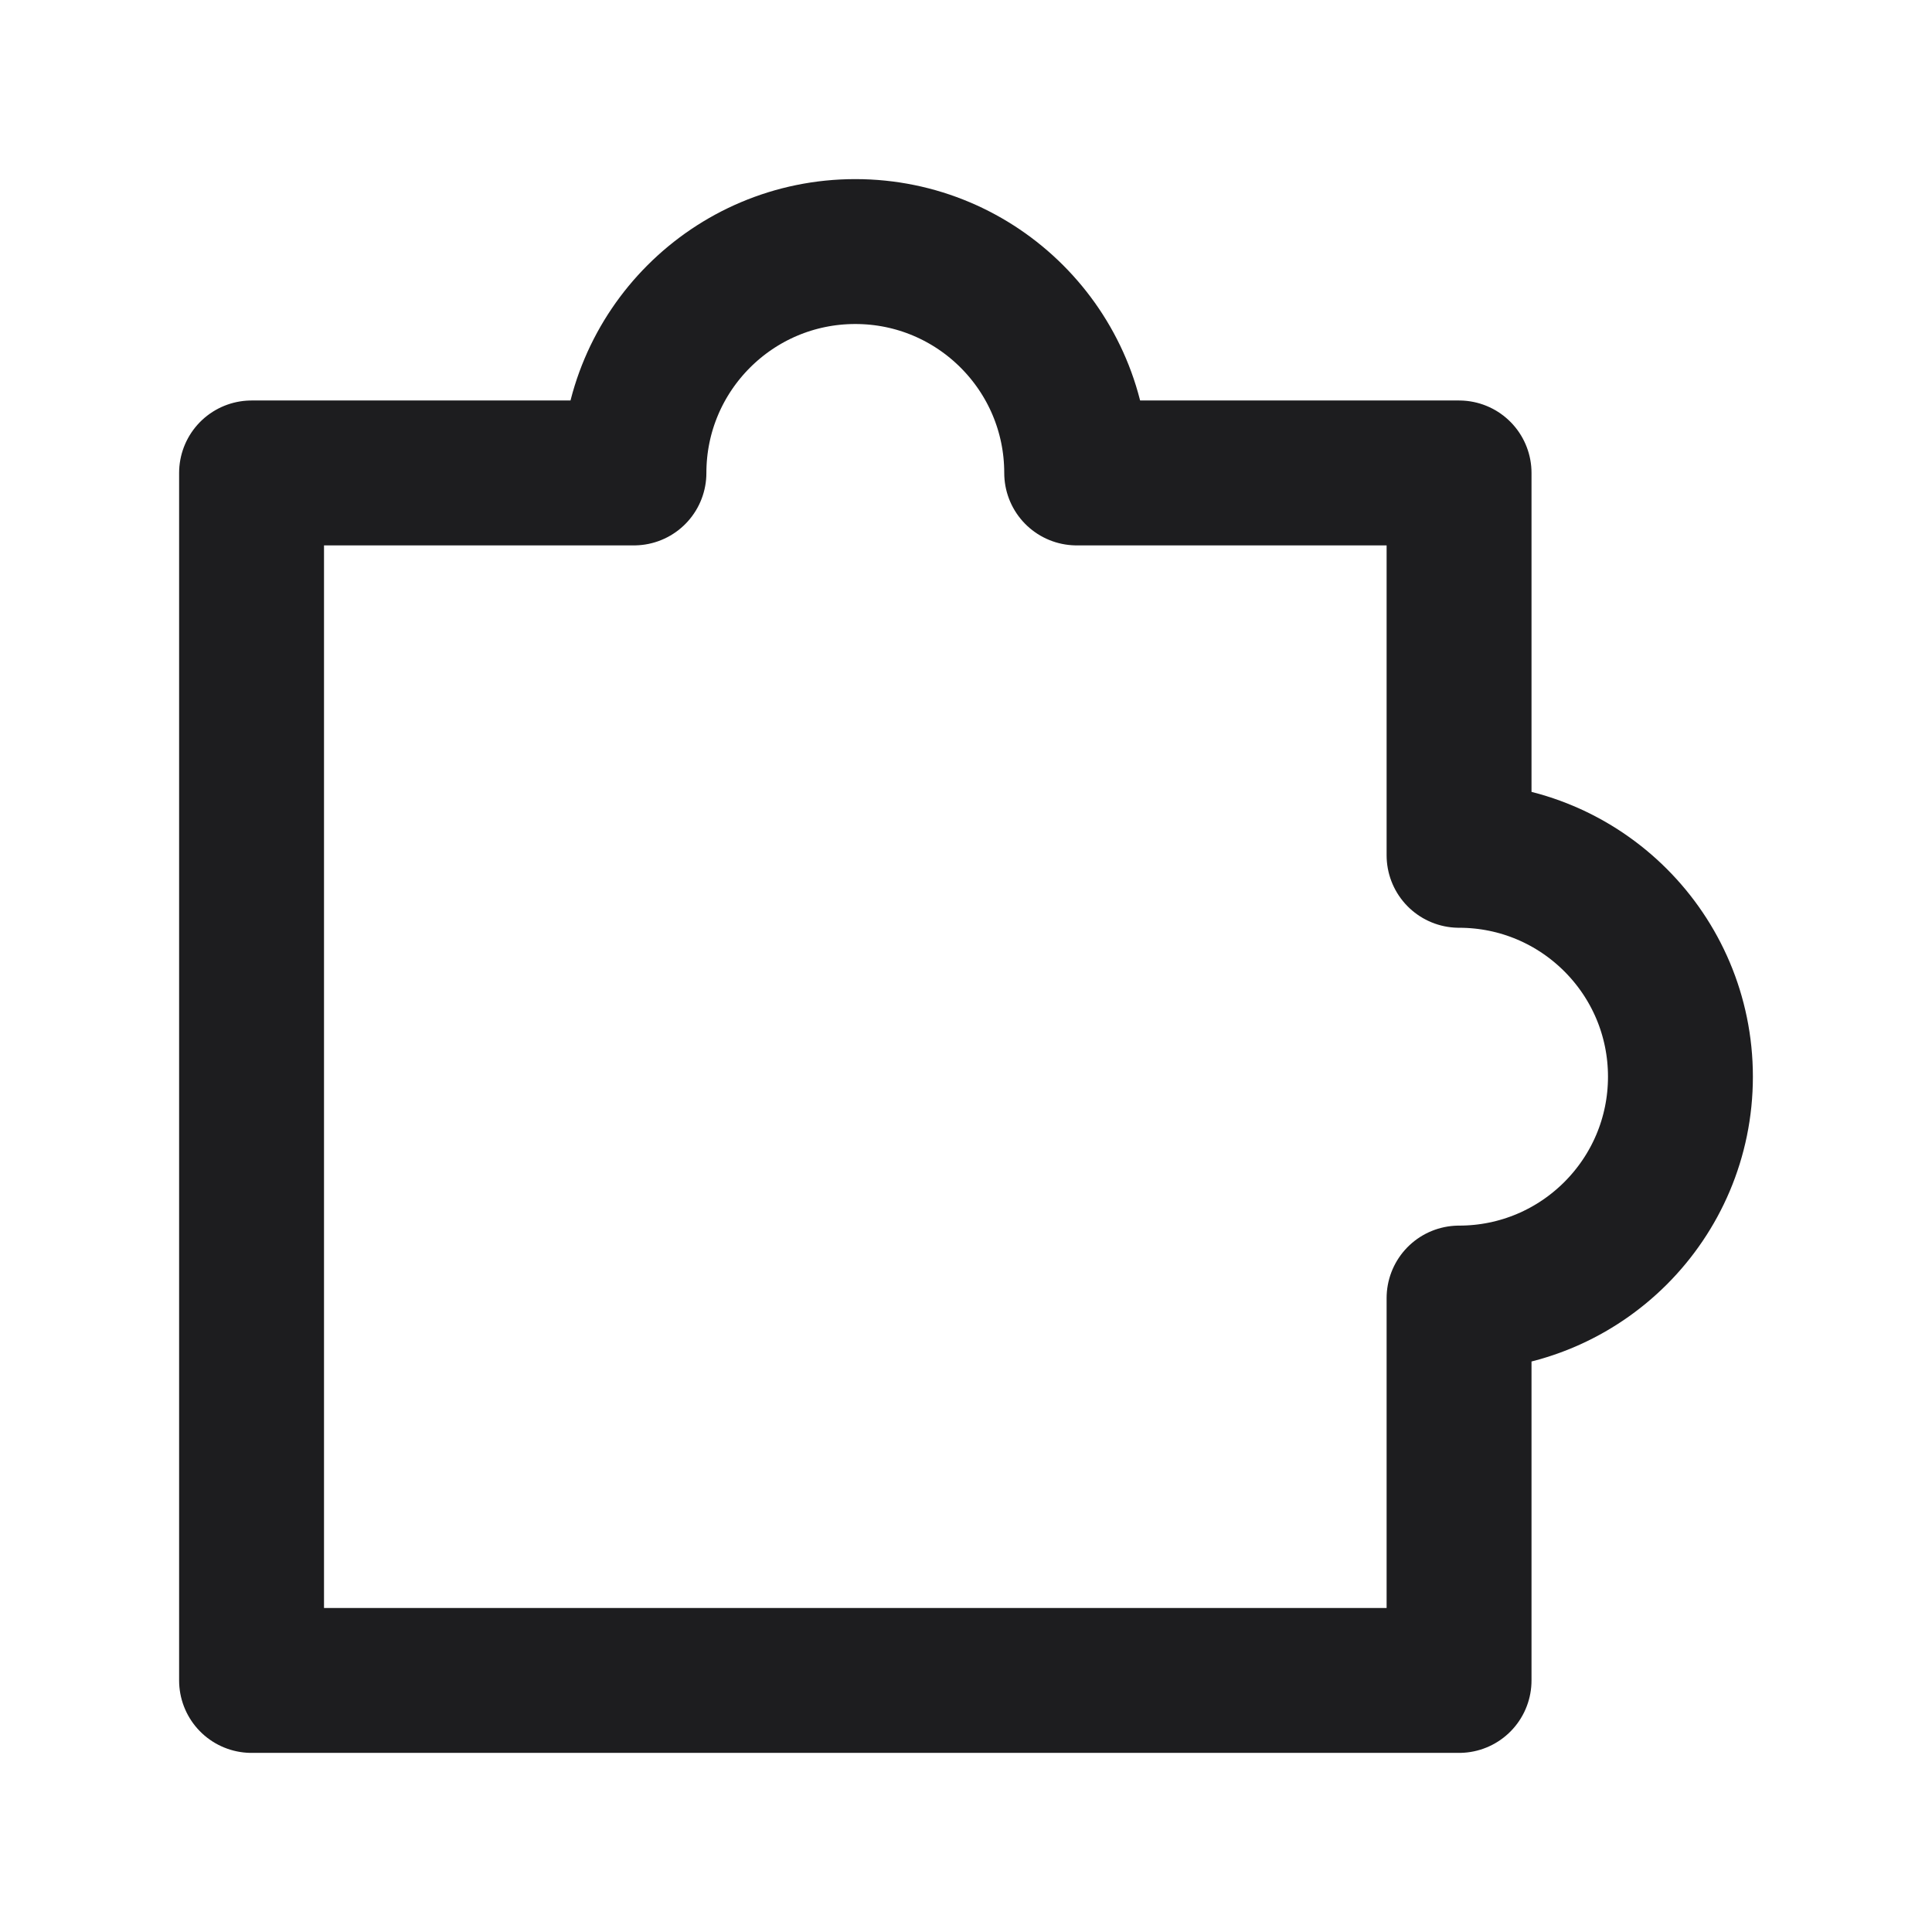
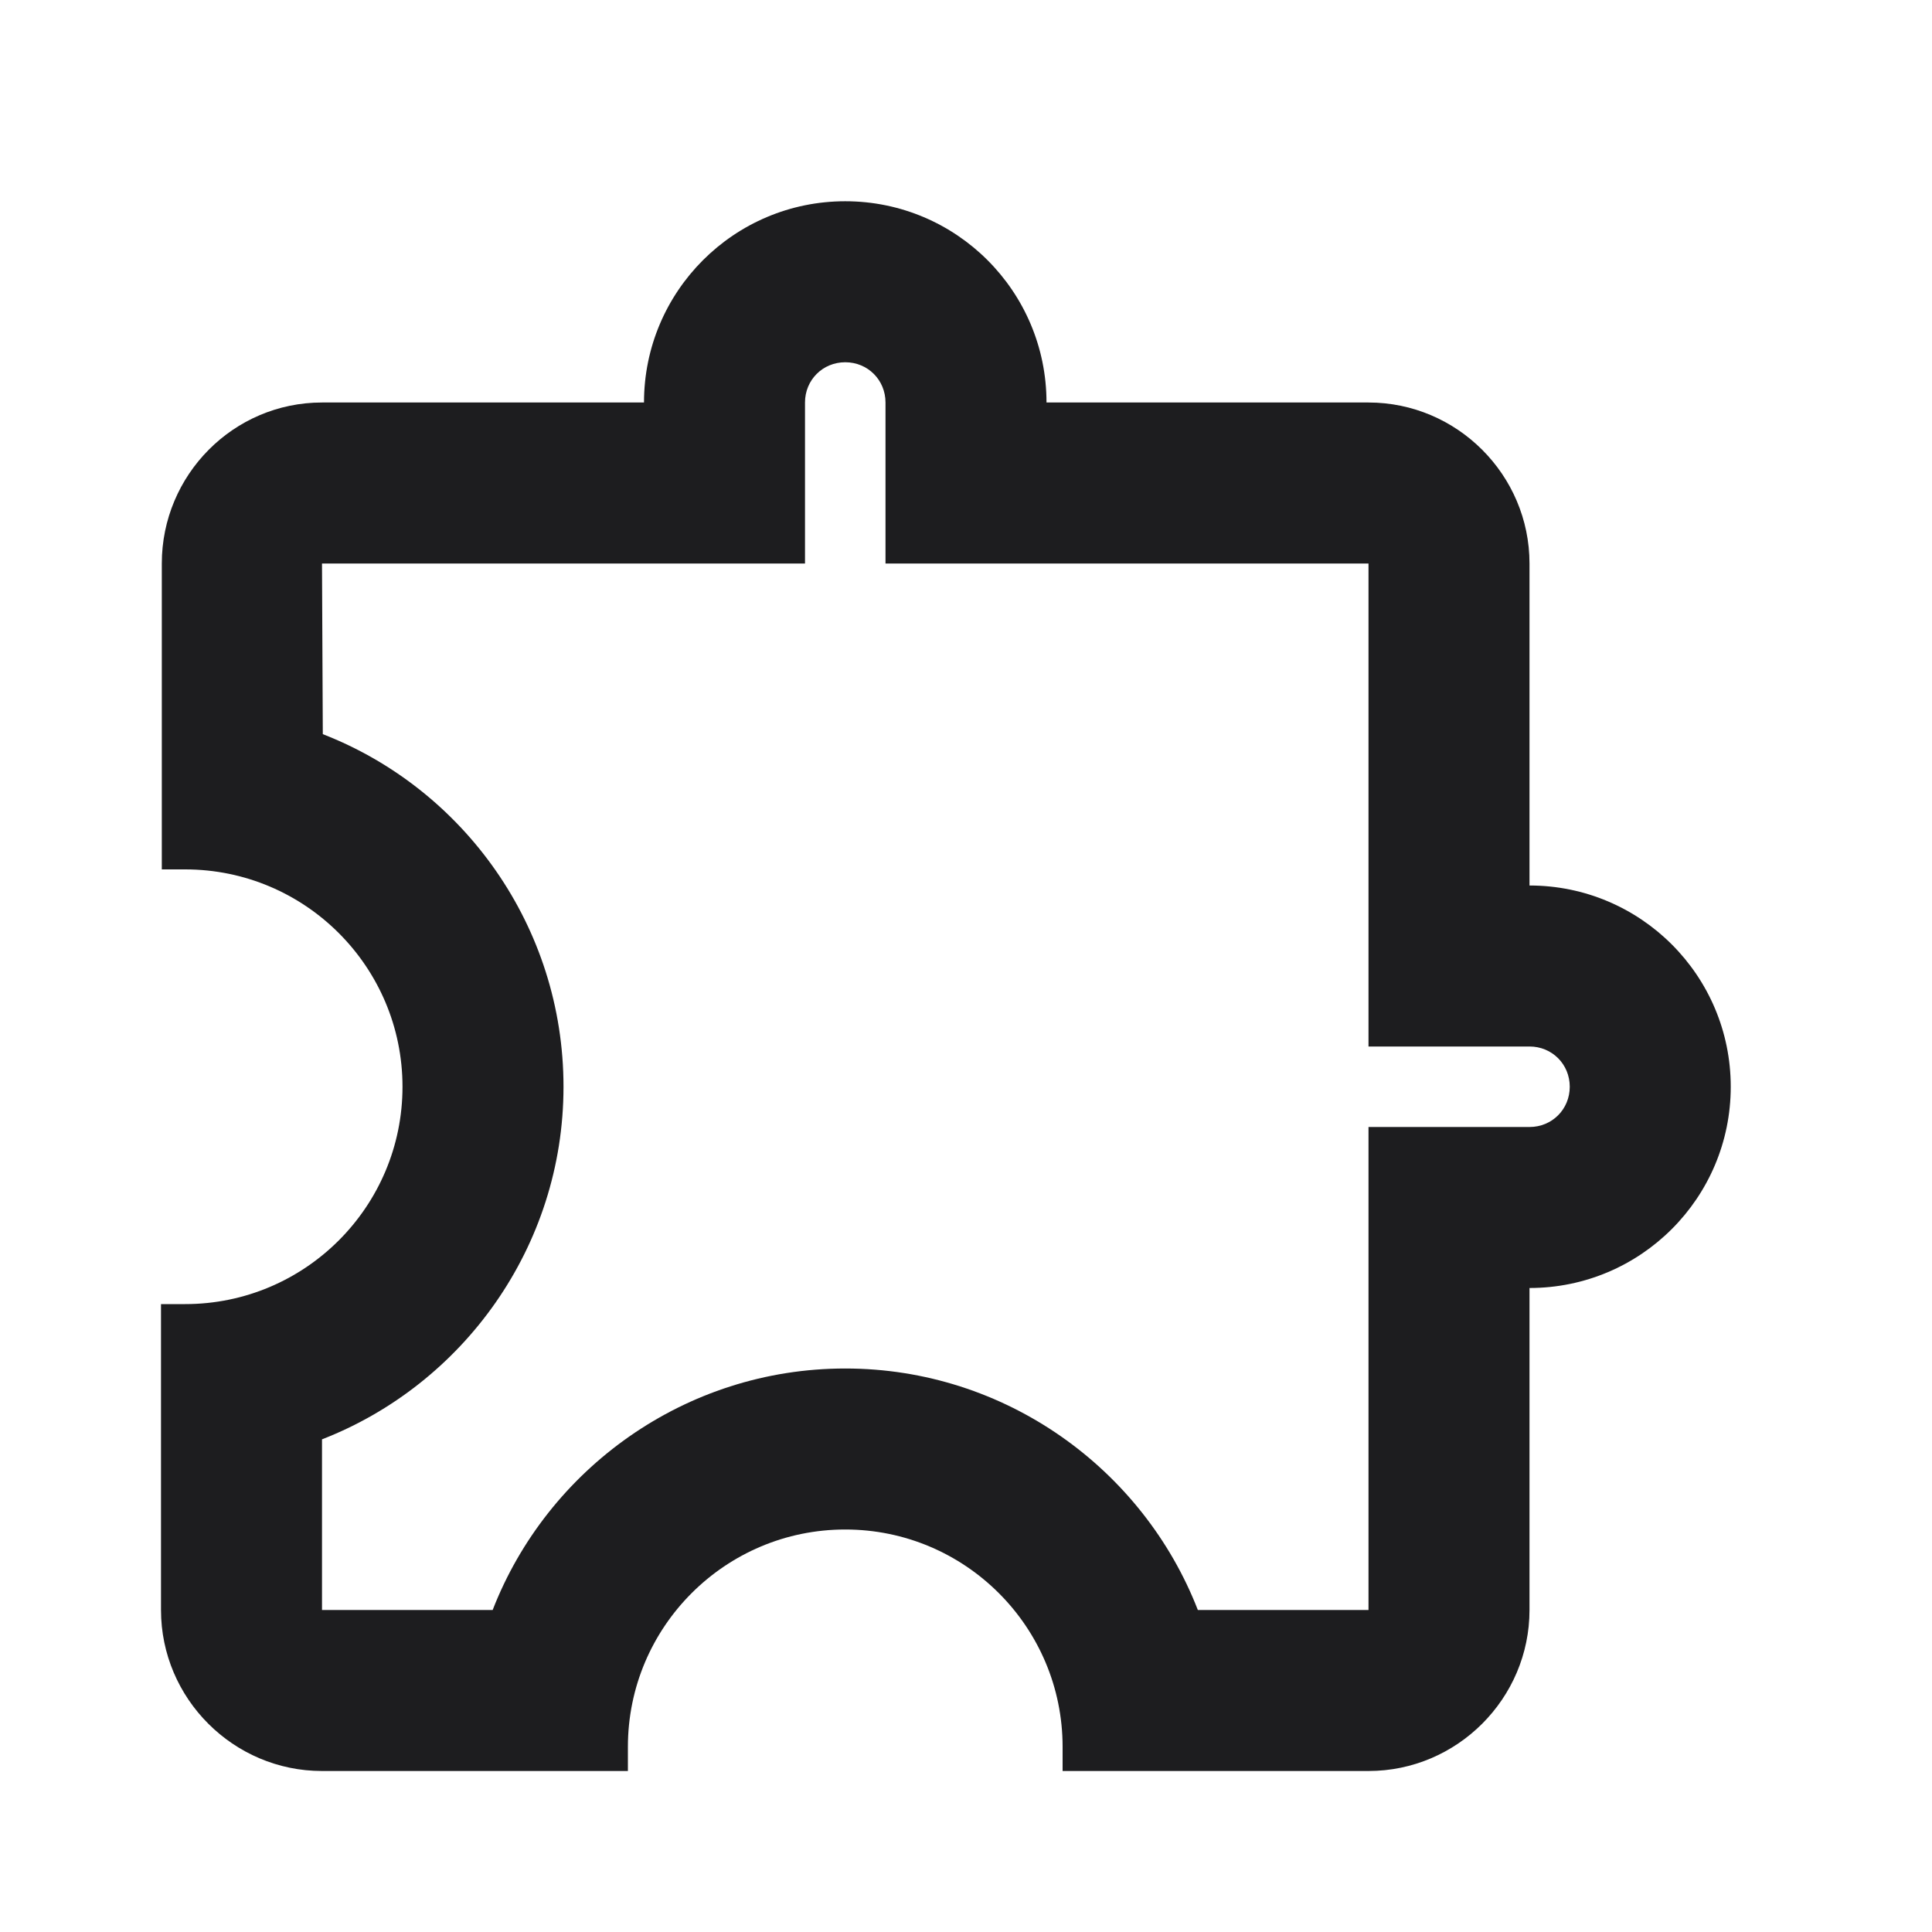
- <svg xmlns="http://www.w3.org/2000/svg" viewBox="0 0 24 24" fill="none" stroke="#1d1d1f" stroke-width="1.8" stroke-linejoin="round">
-   <path d="M3.125 5.875H7.875a2.75 2.75 0 1 1 5.5 0H18.125V10.625a2.75 2.75 0 1 1 0 5.5V20.875H3.125Z" />
+ <svg xmlns="http://www.w3.org/2000/svg" viewBox="0 0 24 24" fill="#1d1d1f">
+   <path d="M10.5 4.5c.28 0 .5.22.5.5v2h6v6h2c.28 0 .5.22.5.5s-.22.5-.5.5h-2v6h-2.12c-.68-1.75-2.39-3-4.38-3s-3.7 1.25-4.38 3H4v-2.12c1.75-.68 3-2.39 3-4.38 0-1.99-1.24-3.7-2.99-4.38L4 7h6V5c0-.28.22-.5.5-.5m0-2A2.5 2.5 0 0 0 8 5H4c-1.1 0-1.99.9-1.99 2v3.8h.29c1.49 0 2.7 1.21 2.7 2.7s-1.21 2.7-2.7 2.7H2V20c0 1.1.9 2 2 2h3.8v-.3c0-1.49 1.21-2.7 2.7-2.7s2.7 1.21 2.7 2.7v.3H17c1.1 0 2-.9 2-2v-4a2.5 2.5 0 0 0 0-5V7c0-1.1-.9-2-2-2h-4a2.5 2.5 0 0 0-2.5-2.5z" />
</svg>
